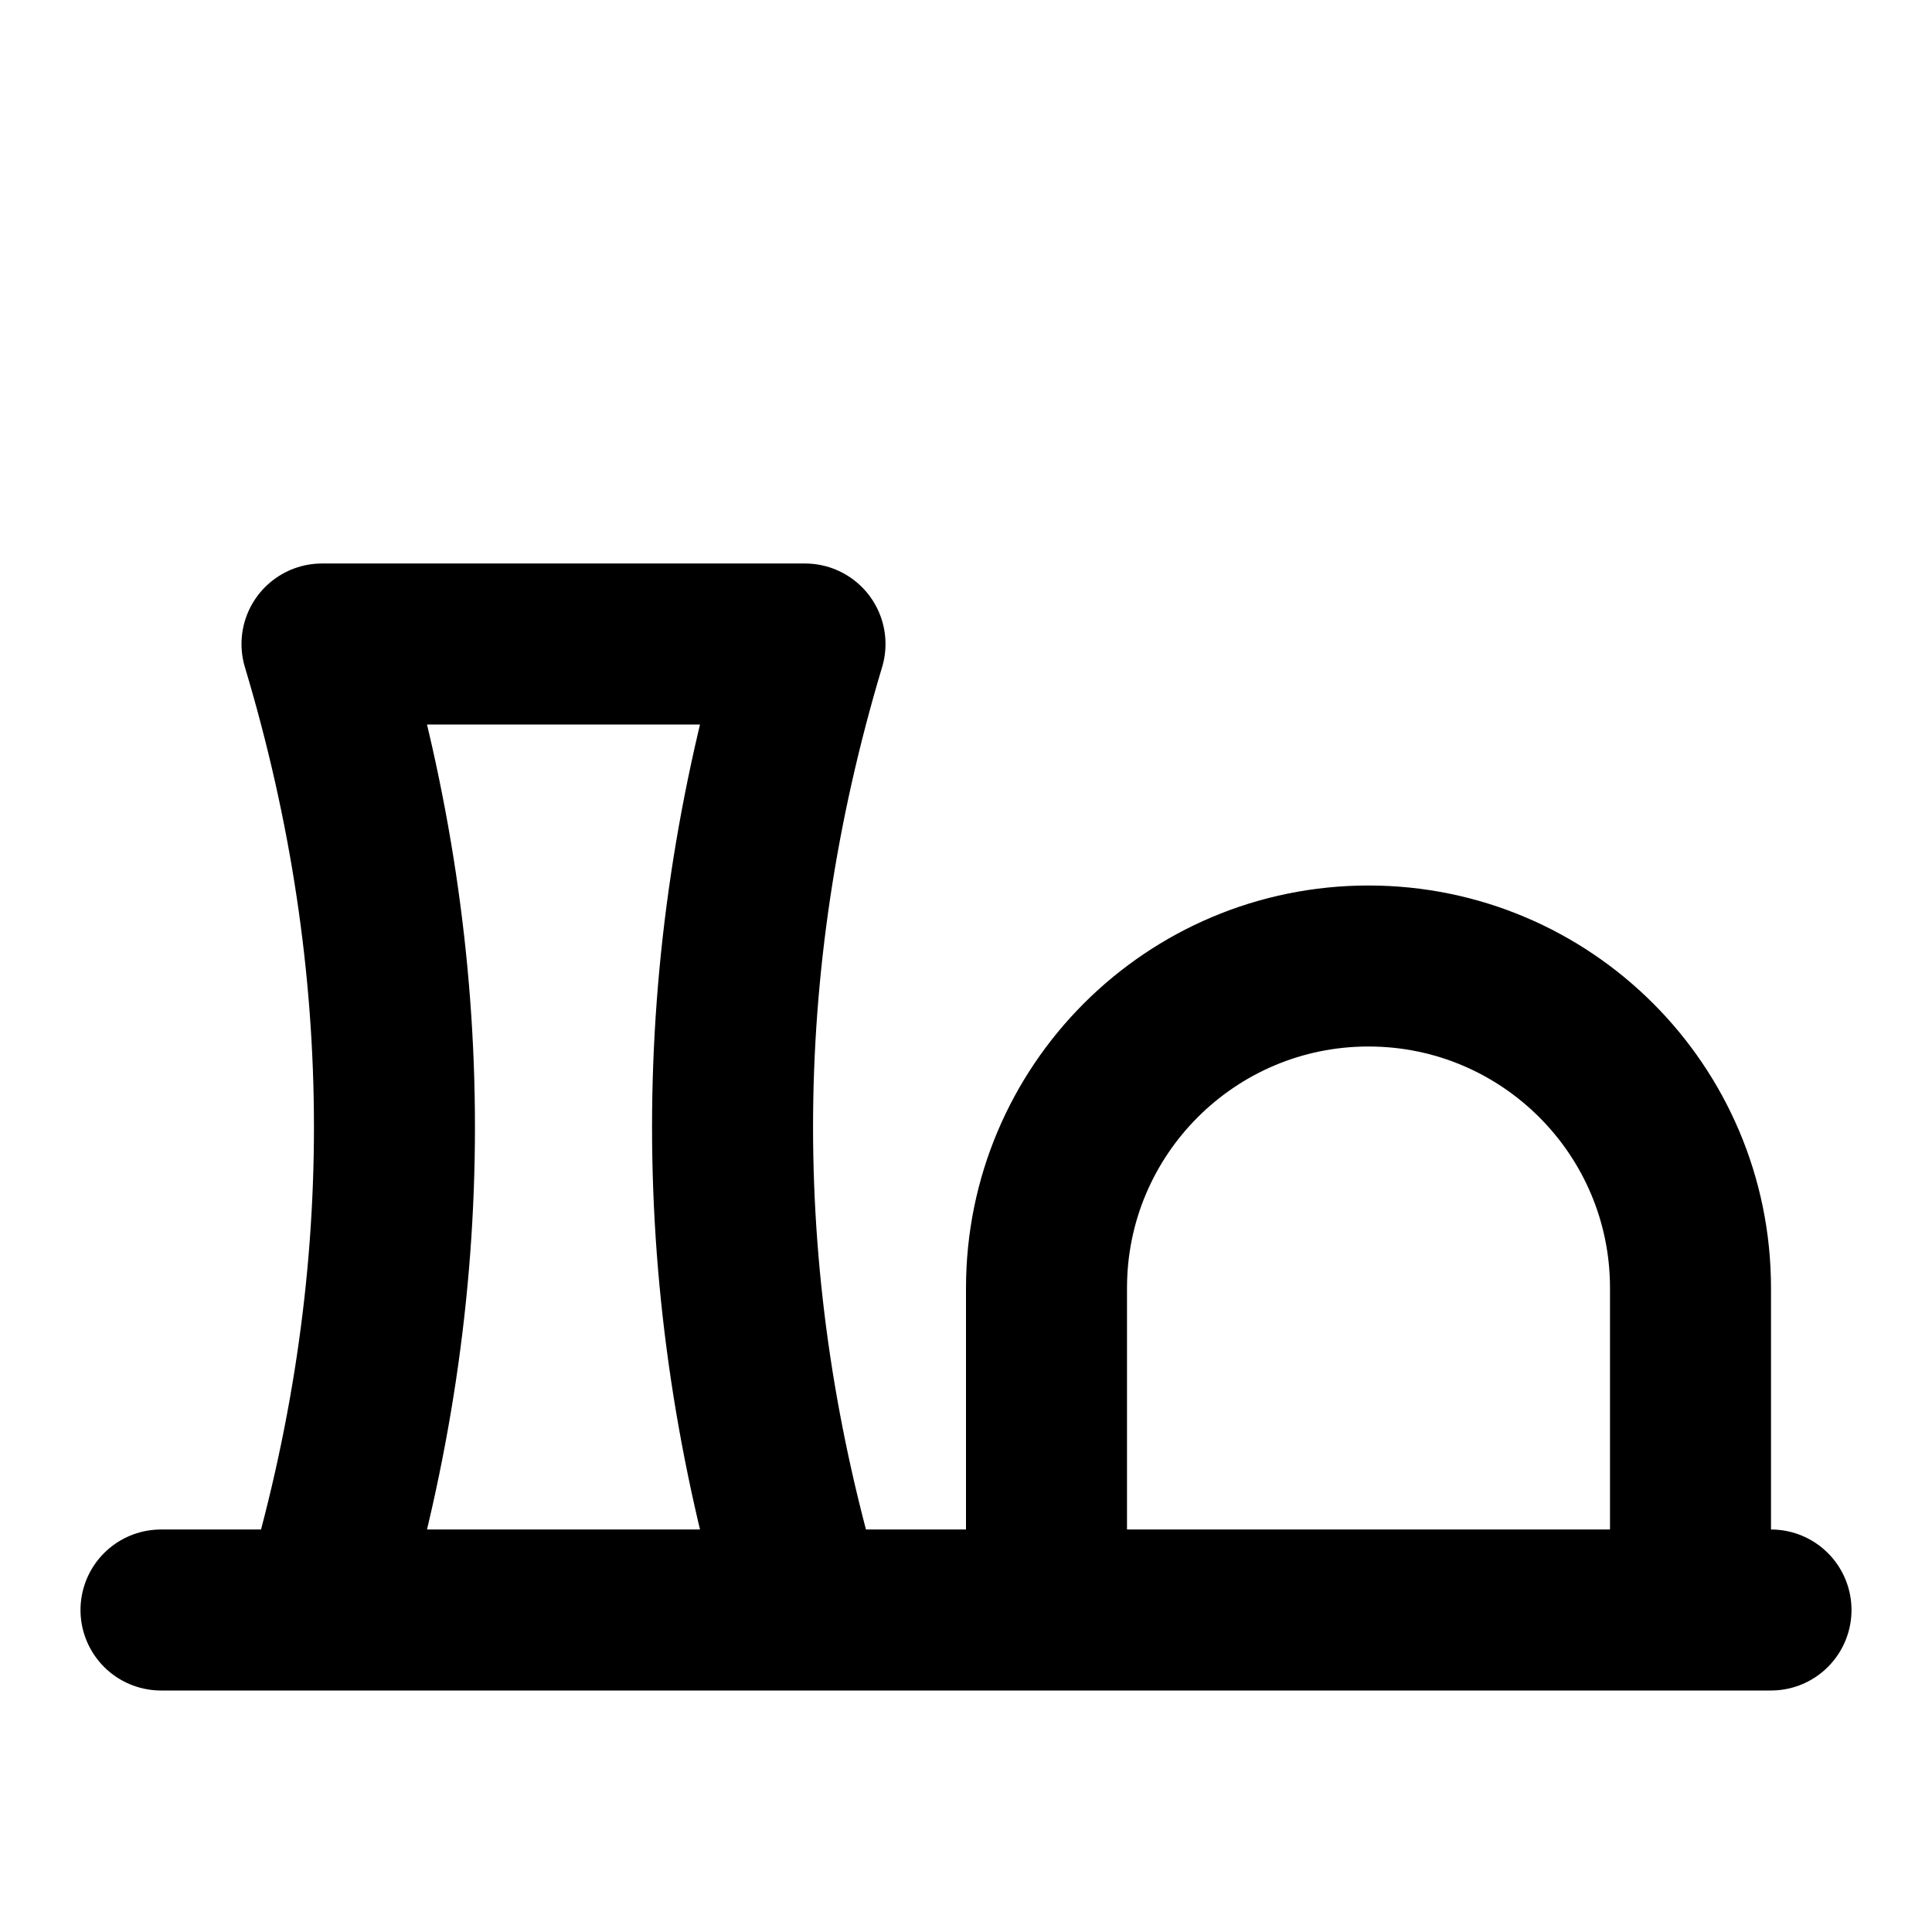
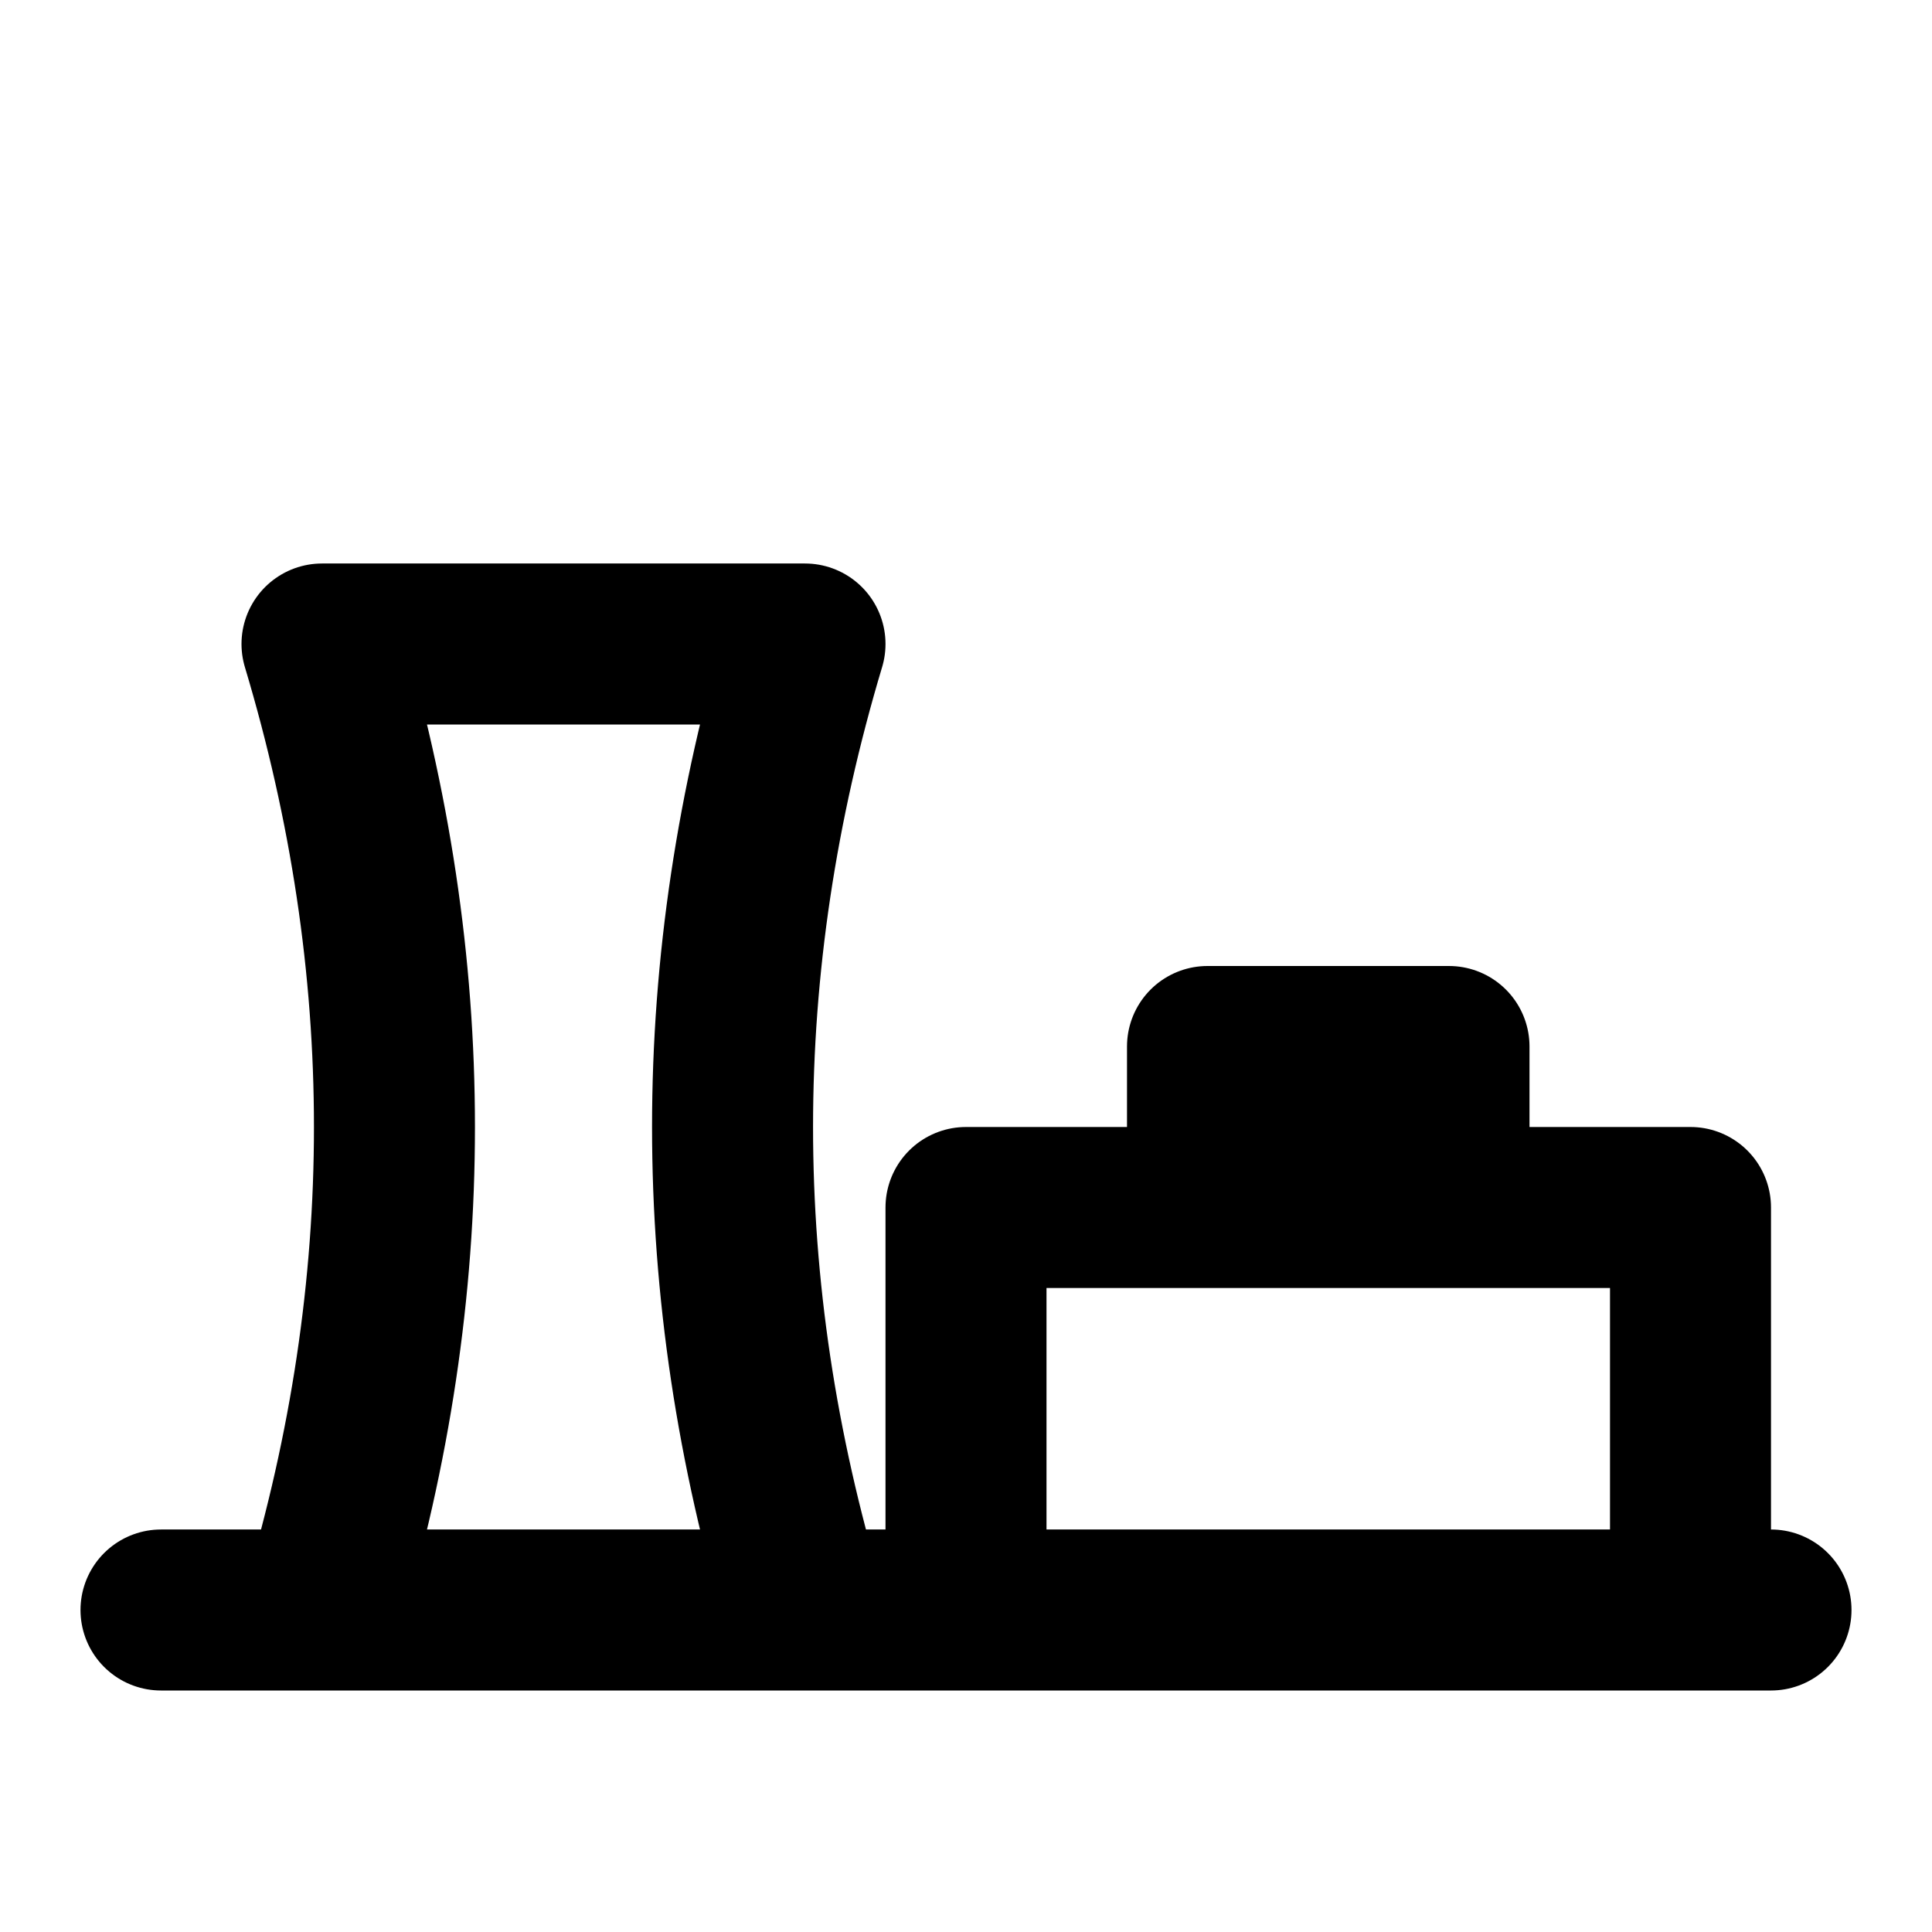
<svg xmlns="http://www.w3.org/2000/svg" viewBox="0 0 24 24" fill="none" stroke="currentColor" stroke-width="2" stroke-linecap="round" stroke-linejoin="round">
-   <path d="M2 20h20M4 20c1.2-4 1.2-8 0-12h6c-1.2 4-1.2 8 0 12M13 20v-4a4 4 0 0 1 8 0v4" />
+   <path d="M2 20h20M4 20c1.2-4 1.2-8 0-12h6c-1.2 4-1.2 8 0 12M12 20v-5h9v5M15 15v-2h3v2" />
</svg>
